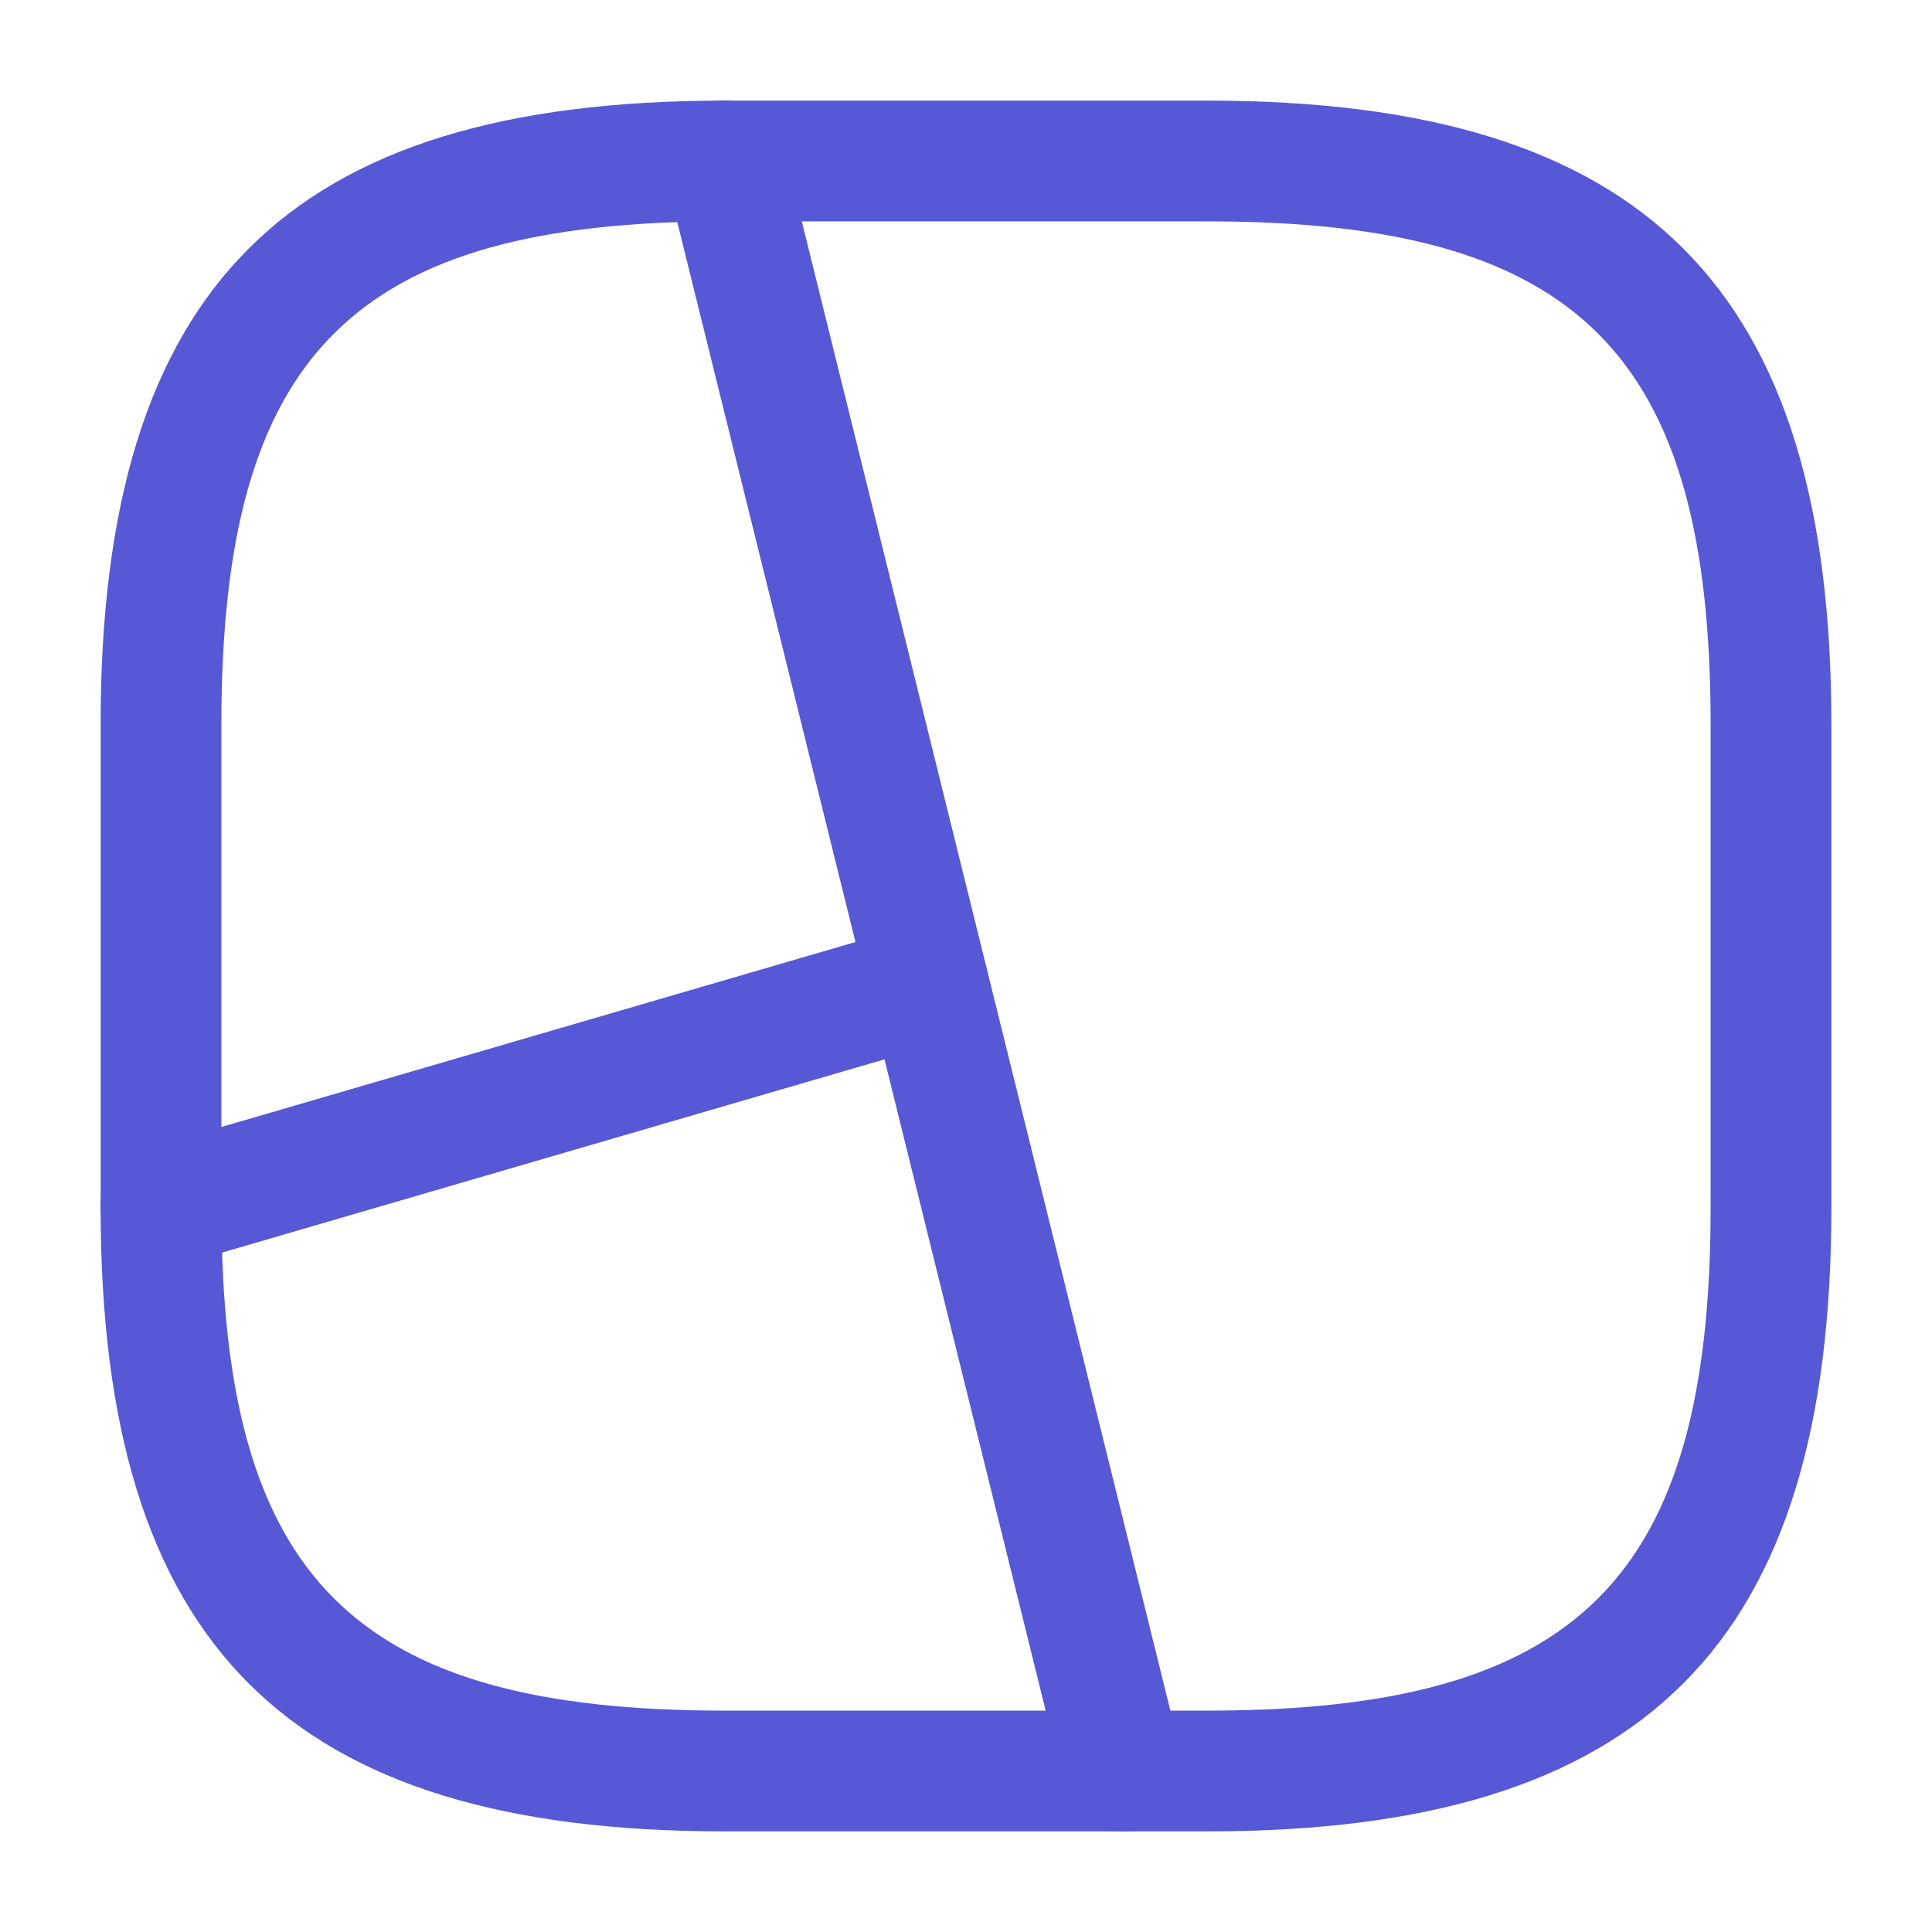
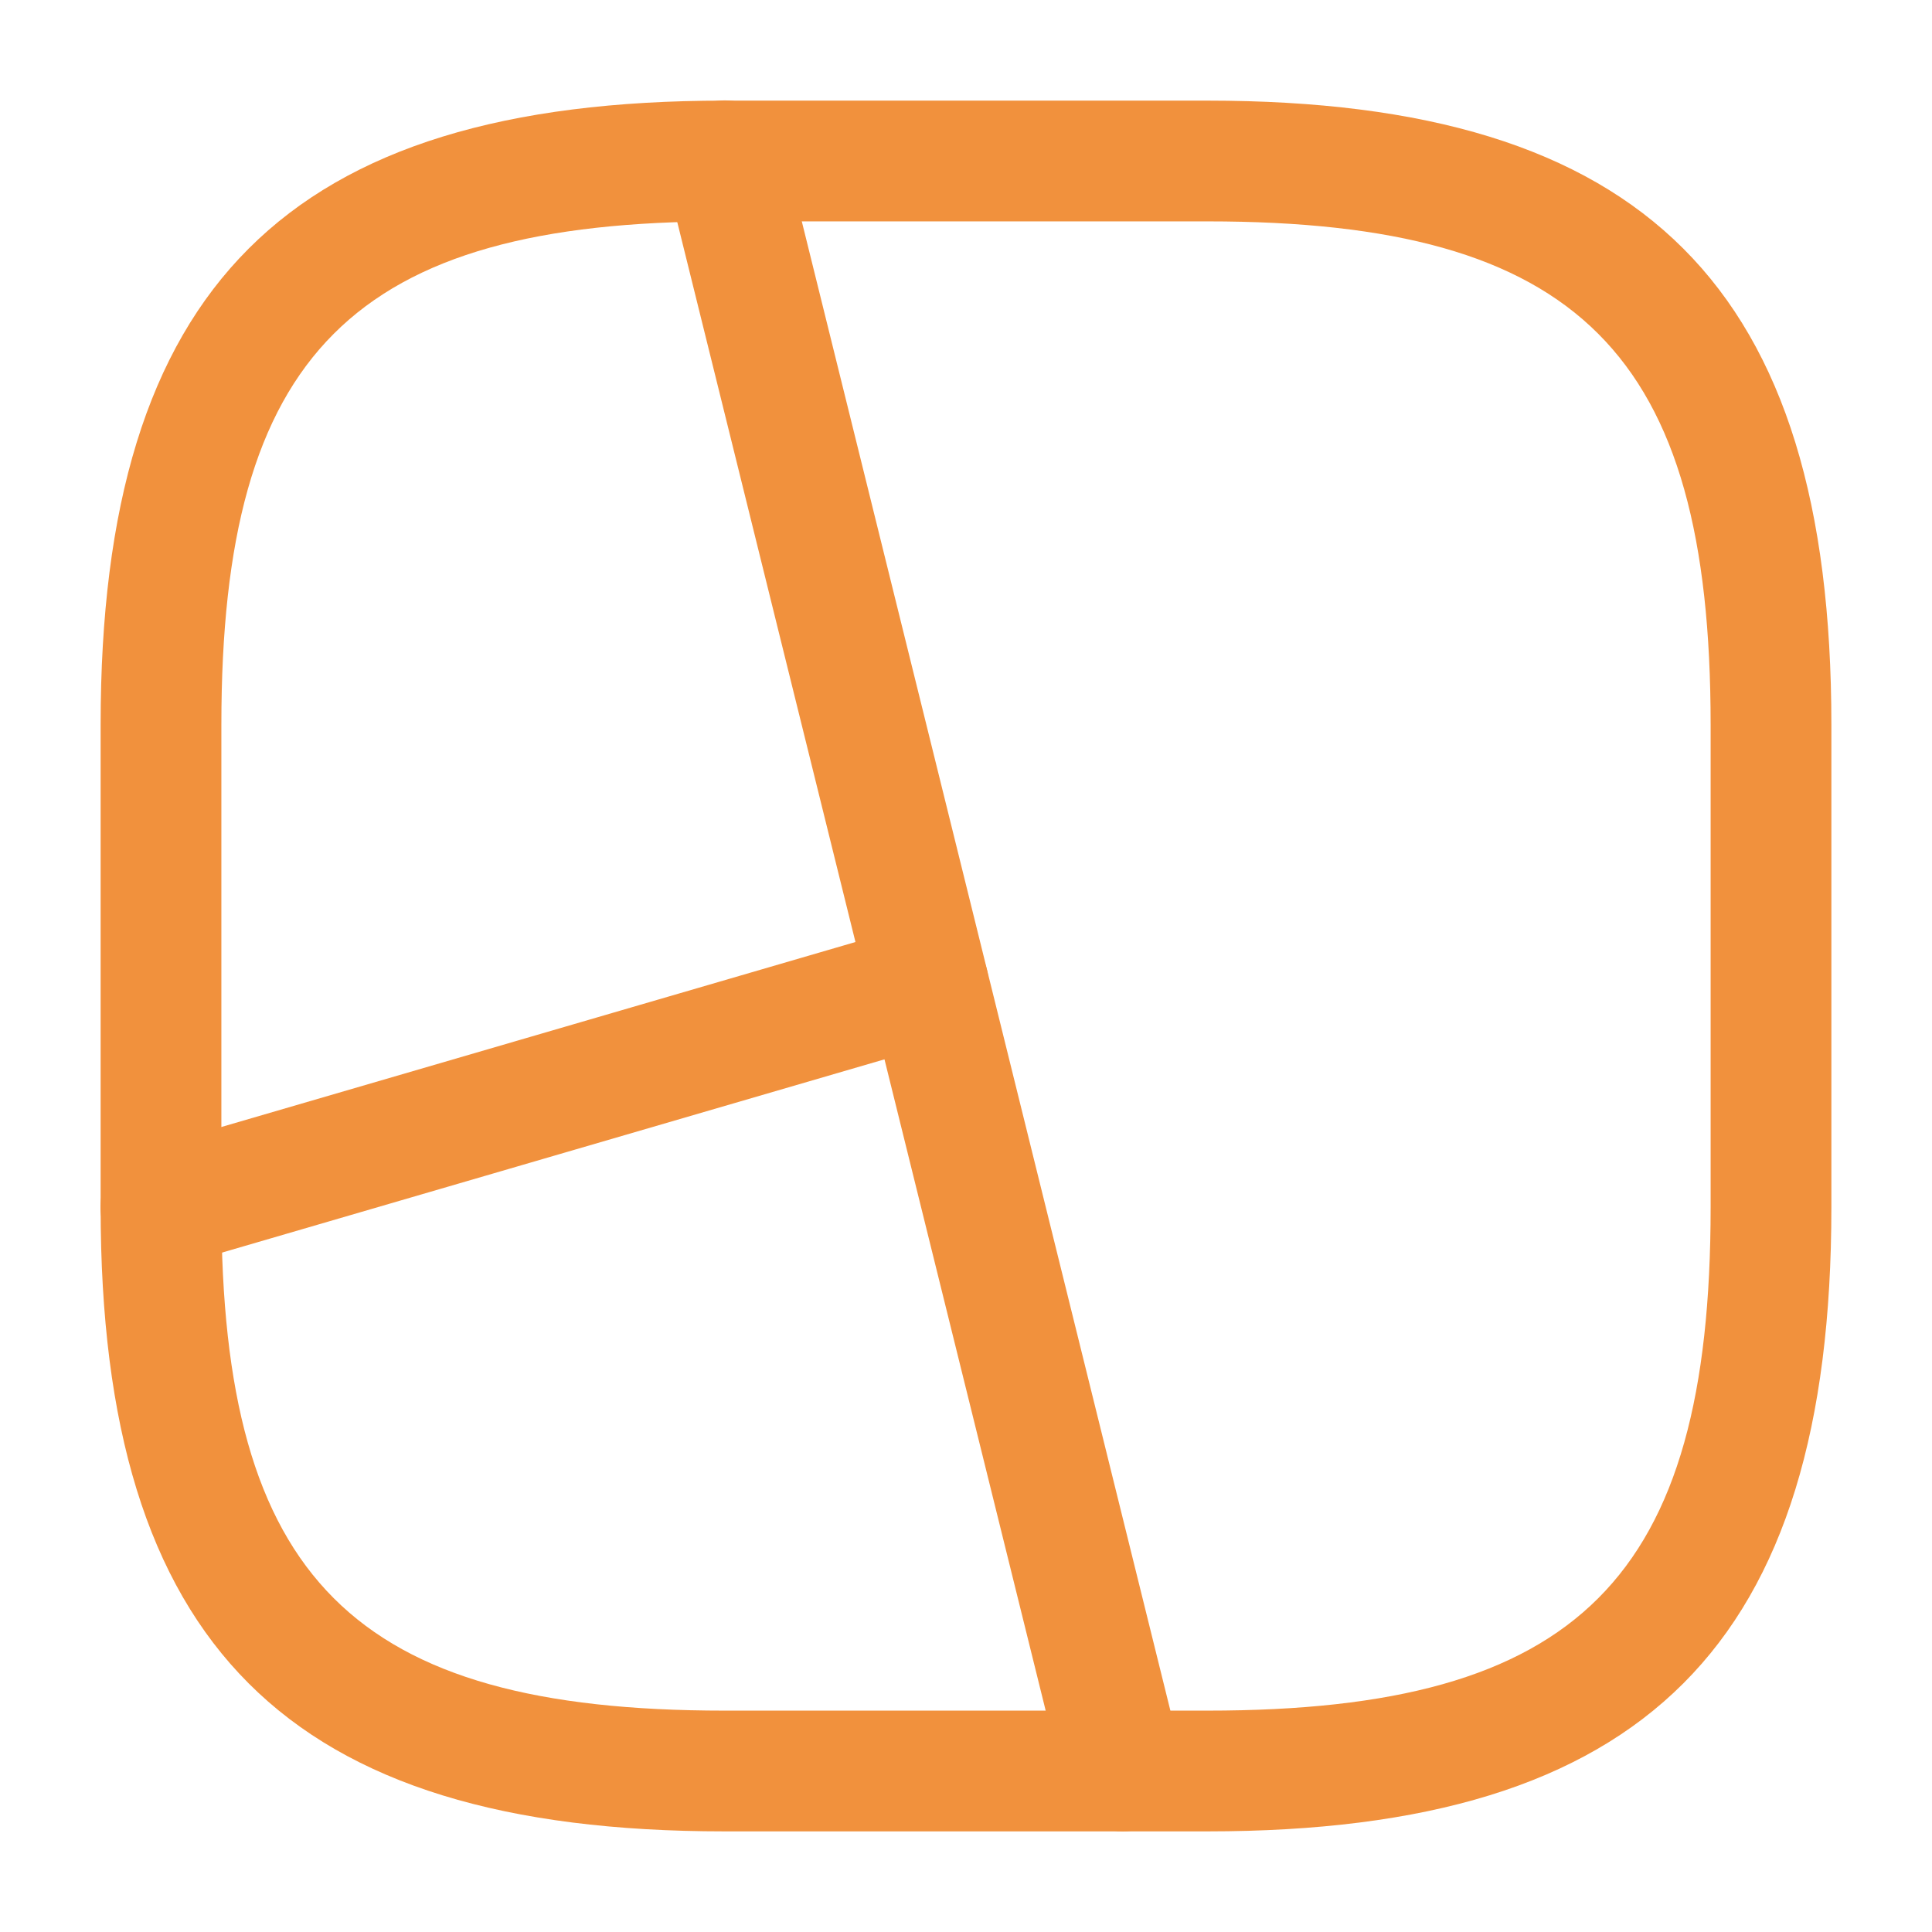
<svg xmlns="http://www.w3.org/2000/svg" width="24" height="24" viewBox="0 0 24 24" fill="none">
-   <path d="M15 22.75H9C3.57 22.75 1.25 20.43 1.25 15V9C1.25 3.57 3.57 1.25 9 1.25H15C20.43 1.25 22.75 3.57 22.75 9V15C22.75 20.43 20.43 22.75 15 22.75ZM9 2.75C4.39 2.75 2.75 4.39 2.75 9V15C2.75 19.61 4.39 21.25 9 21.25H15C19.61 21.25 21.25 19.61 21.25 15V9C21.25 4.39 19.61 2.75 15 2.75H9Z" fill="#5758D6" />
-   <path d="M13.95 22.75C13.61 22.75 13.31 22.52 13.22 22.18L8.27 2.18C8.17 1.78 8.42 1.37 8.82 1.27C9.22 1.17 9.63 1.41 9.73 1.82L14.68 21.82C14.78 22.22 14.53 22.63 14.13 22.73C14.07 22.74 14.01 22.75 13.95 22.75Z" fill="#5758D6" />
-   <path d="M2 15.75C1.67 15.75 1.38 15.54 1.28 15.21C1.16 14.81 1.39 14.4 1.79 14.28L11.32 11.5C11.72 11.38 12.13 11.61 12.25 12.01C12.37 12.41 12.14 12.82 11.74 12.94L2.21 15.72C2.14 15.74 2.07 15.75 2 15.75Z" fill="#5758D6" />
+   <path d="M15 22.75H9C3.57 22.75 1.25 20.43 1.25 15V9C1.25 3.57 3.57 1.25 9 1.25H15C20.43 1.25 22.75 3.57 22.75 9V15C22.75 20.43 20.43 22.75 15 22.75ZM9 2.75C4.39 2.75 2.75 4.39 2.75 9V15C2.75 19.61 4.39 21.25 9 21.25H15C19.61 21.25 21.25 19.61 21.25 15V9C21.25 4.39 19.61 2.75 15 2.75H9Z" fill="#f1913d" />
+   <path d="M13.95 22.75C13.61 22.75 13.31 22.52 13.22 22.18L8.27 2.18C8.17 1.78 8.42 1.37 8.82 1.27C9.22 1.17 9.63 1.41 9.73 1.82L14.68 21.82C14.78 22.22 14.53 22.63 14.13 22.73C14.07 22.74 14.01 22.75 13.95 22.75Z" fill="#f1913d" />
+   <path d="M2 15.75C1.67 15.75 1.38 15.54 1.28 15.21C1.16 14.81 1.39 14.4 1.79 14.28L11.32 11.5C11.72 11.38 12.13 11.61 12.25 12.01C12.37 12.41 12.14 12.82 11.74 12.94L2.21 15.72C2.14 15.74 2.07 15.75 2 15.75Z" fill="#f1913d" />
</svg>
